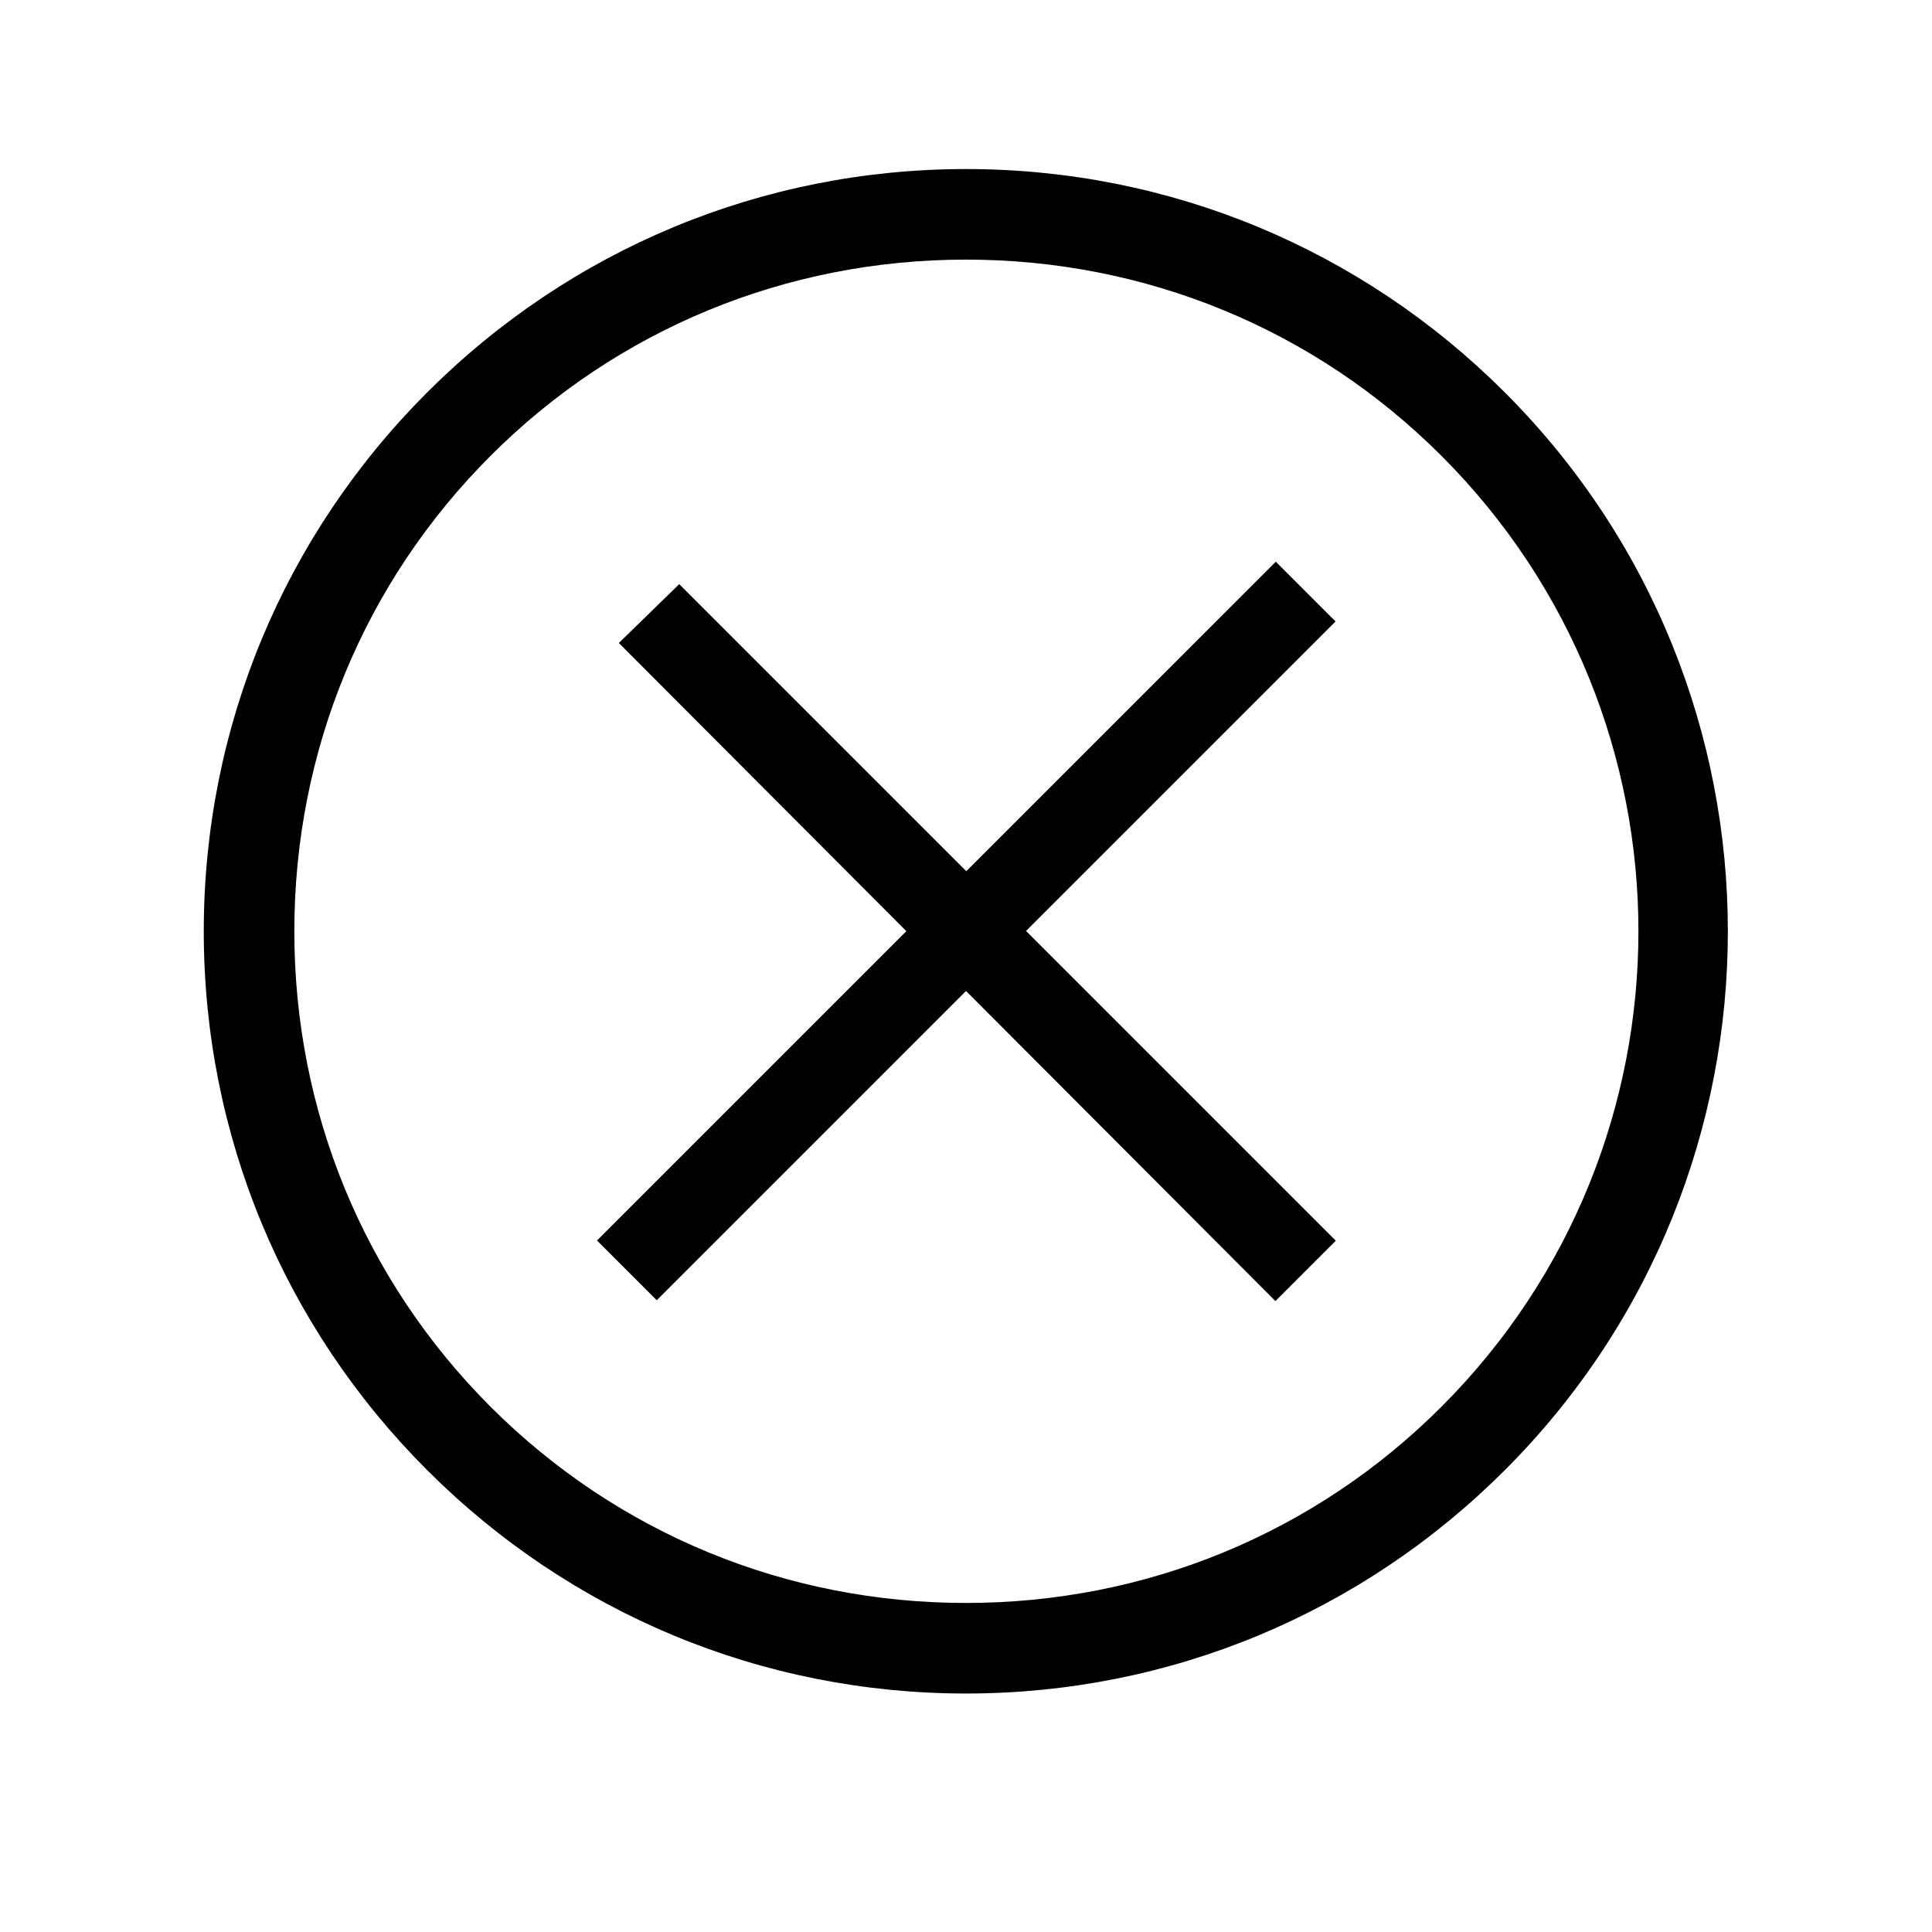
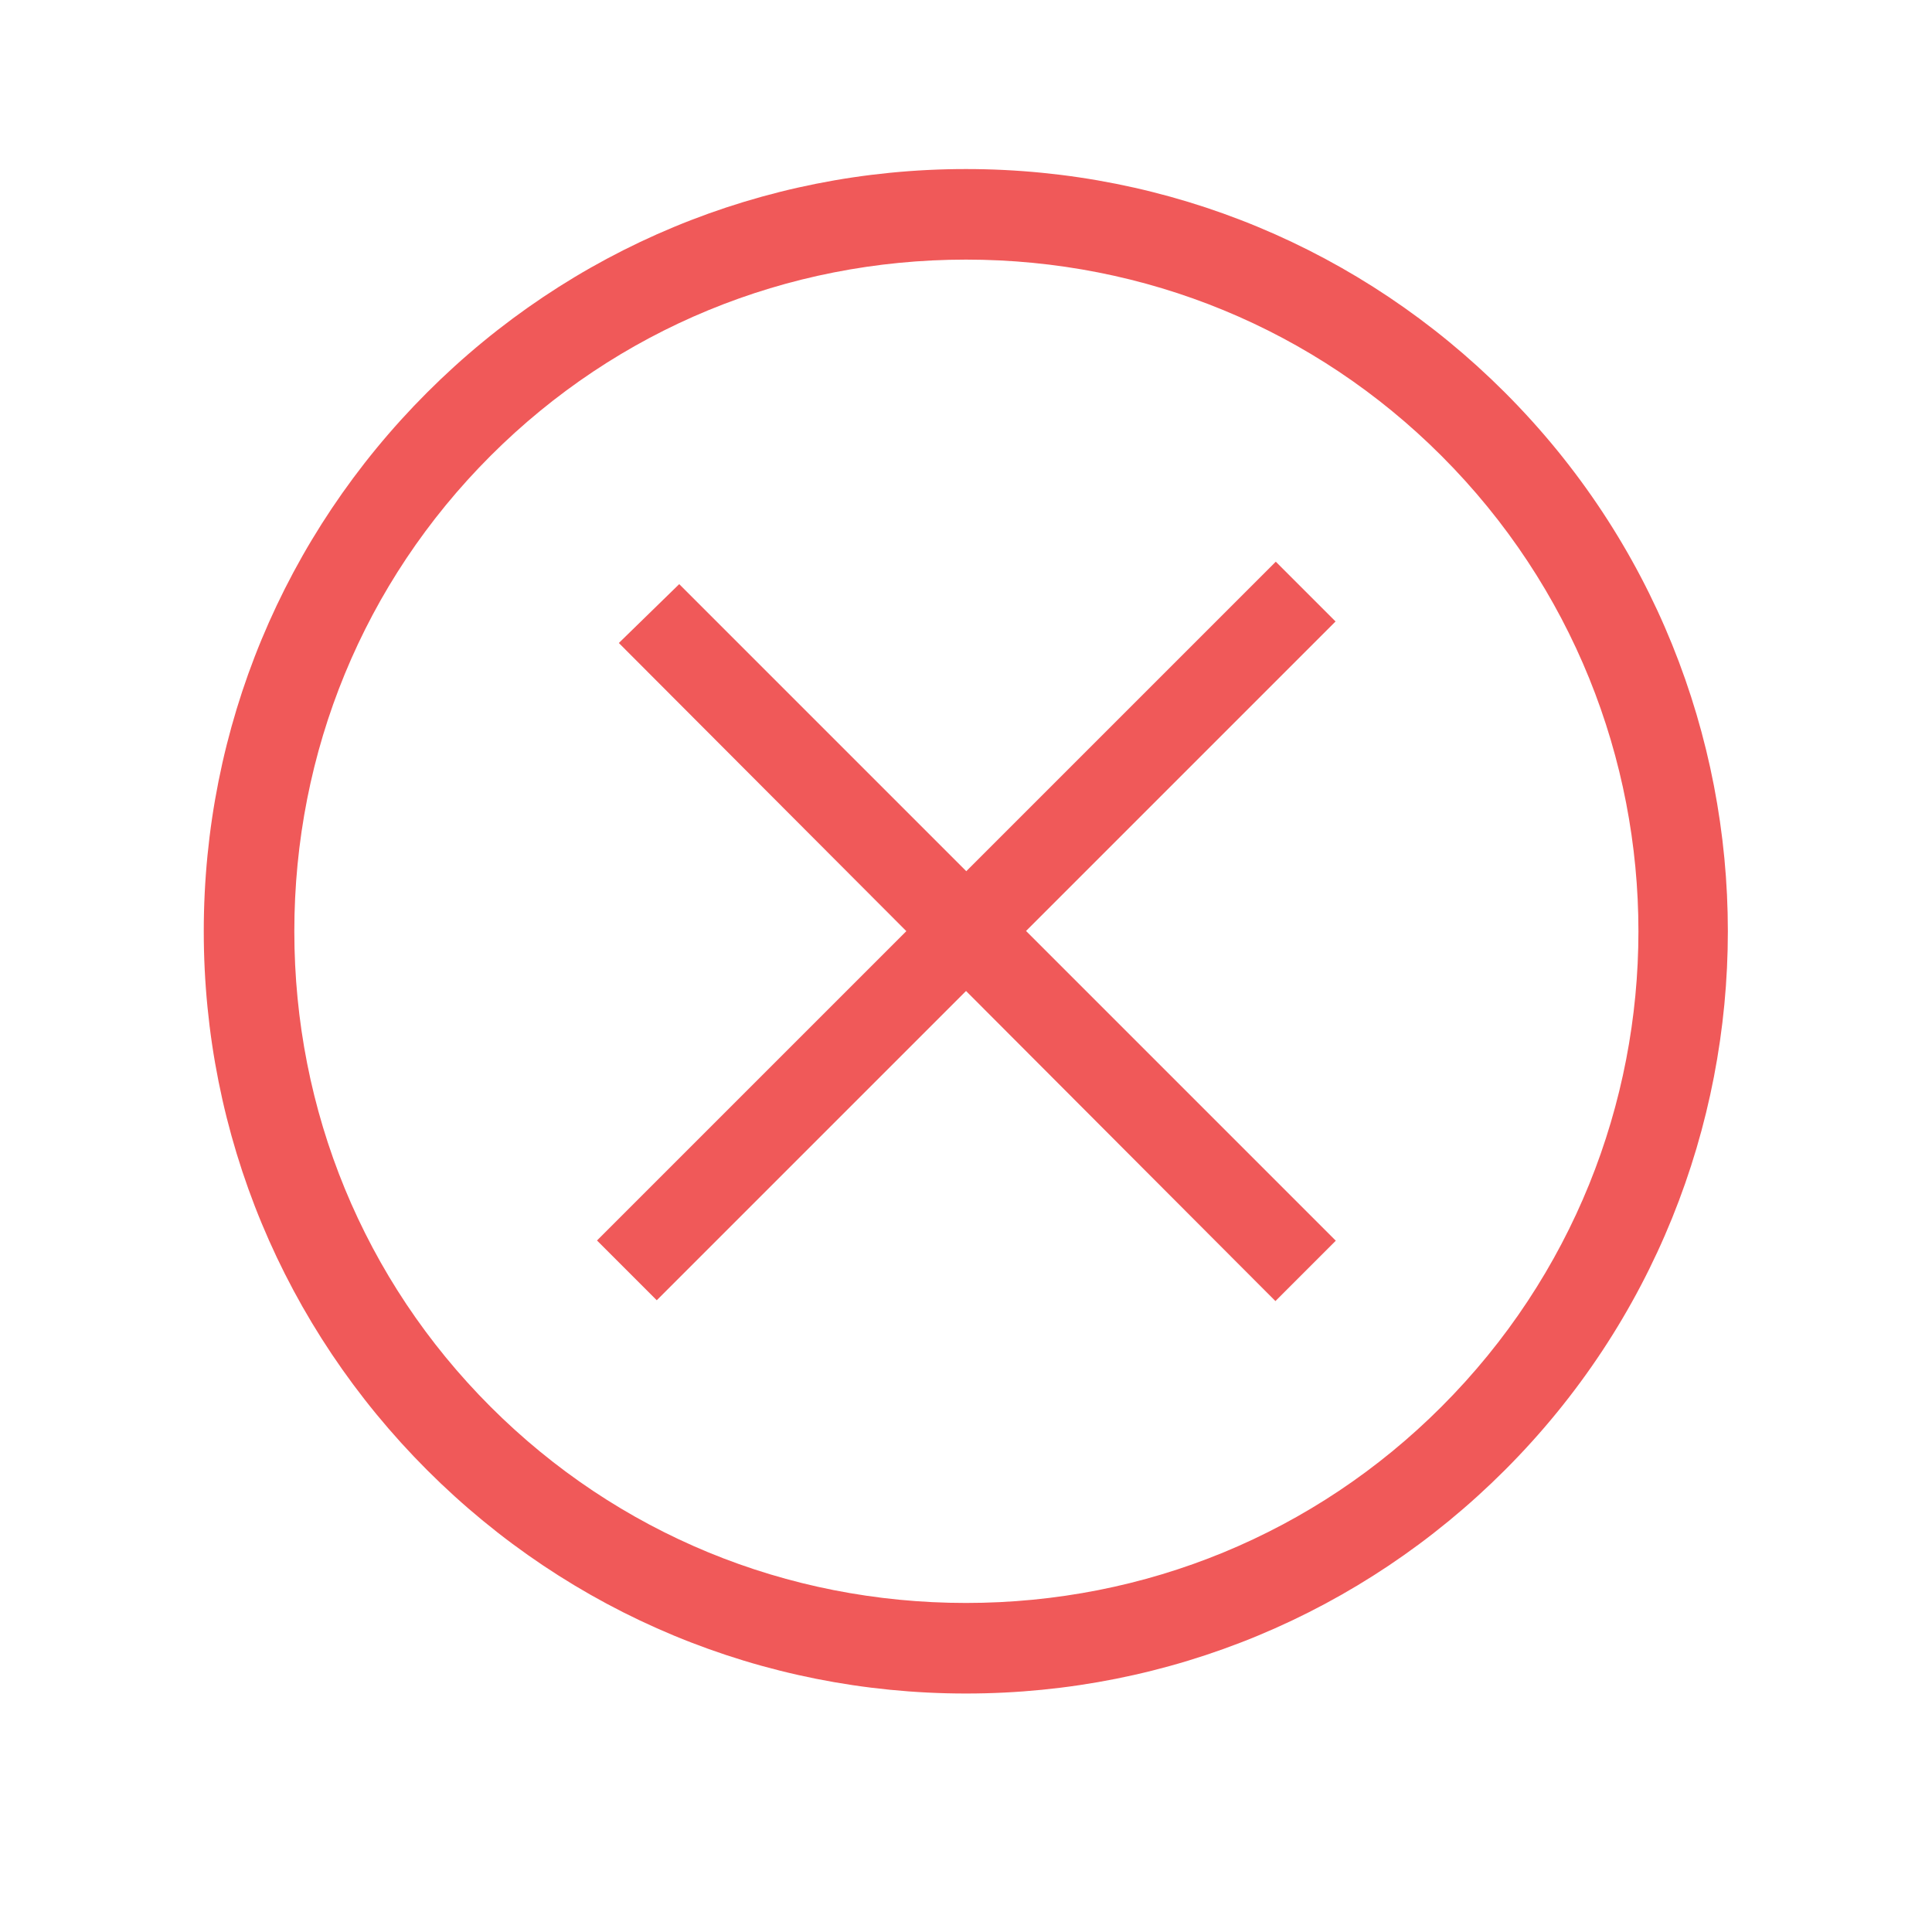
- <svg xmlns="http://www.w3.org/2000/svg" viewBox="0 0 1024 1024" fill="#000000" class="icon" version="1.1">
+ <svg xmlns="http://www.w3.org/2000/svg" viewBox="0 0 1024 1024" fill="#f05959" class="icon" version="1.1">
  <path d="M512 897.6c-108 0-209.6-42.4-285.6-118.4-76-76-118.4-177.6-118.4-285.6 0-108 42.4-209.6 118.4-285.6 76-76 177.6-118.4 285.6-118.4 108 0 209.6 42.4 285.6 118.4 157.6 157.6 157.6 413.6 0 571.2-76 76-177.6 118.4-285.6 118.4z m0-760c-95.2 0-184.8 36.8-252 104-67.2 67.2-104 156.8-104 252s36.8 184.8 104 252c67.2 67.2 156.8 104 252 104 95.2 0 184.8-36.8 252-104 139.2-139.2 139.2-364.8 0-504-67.2-67.2-156.8-104-252-104z" fill="" />
  <path d="M707.872 329.392L348.096 689.16l-31.68-31.68 359.776-359.768z" fill="" />
  <path d="M328 340.8l32-31.2 348 348-32 32z" fill="" />
</svg>
